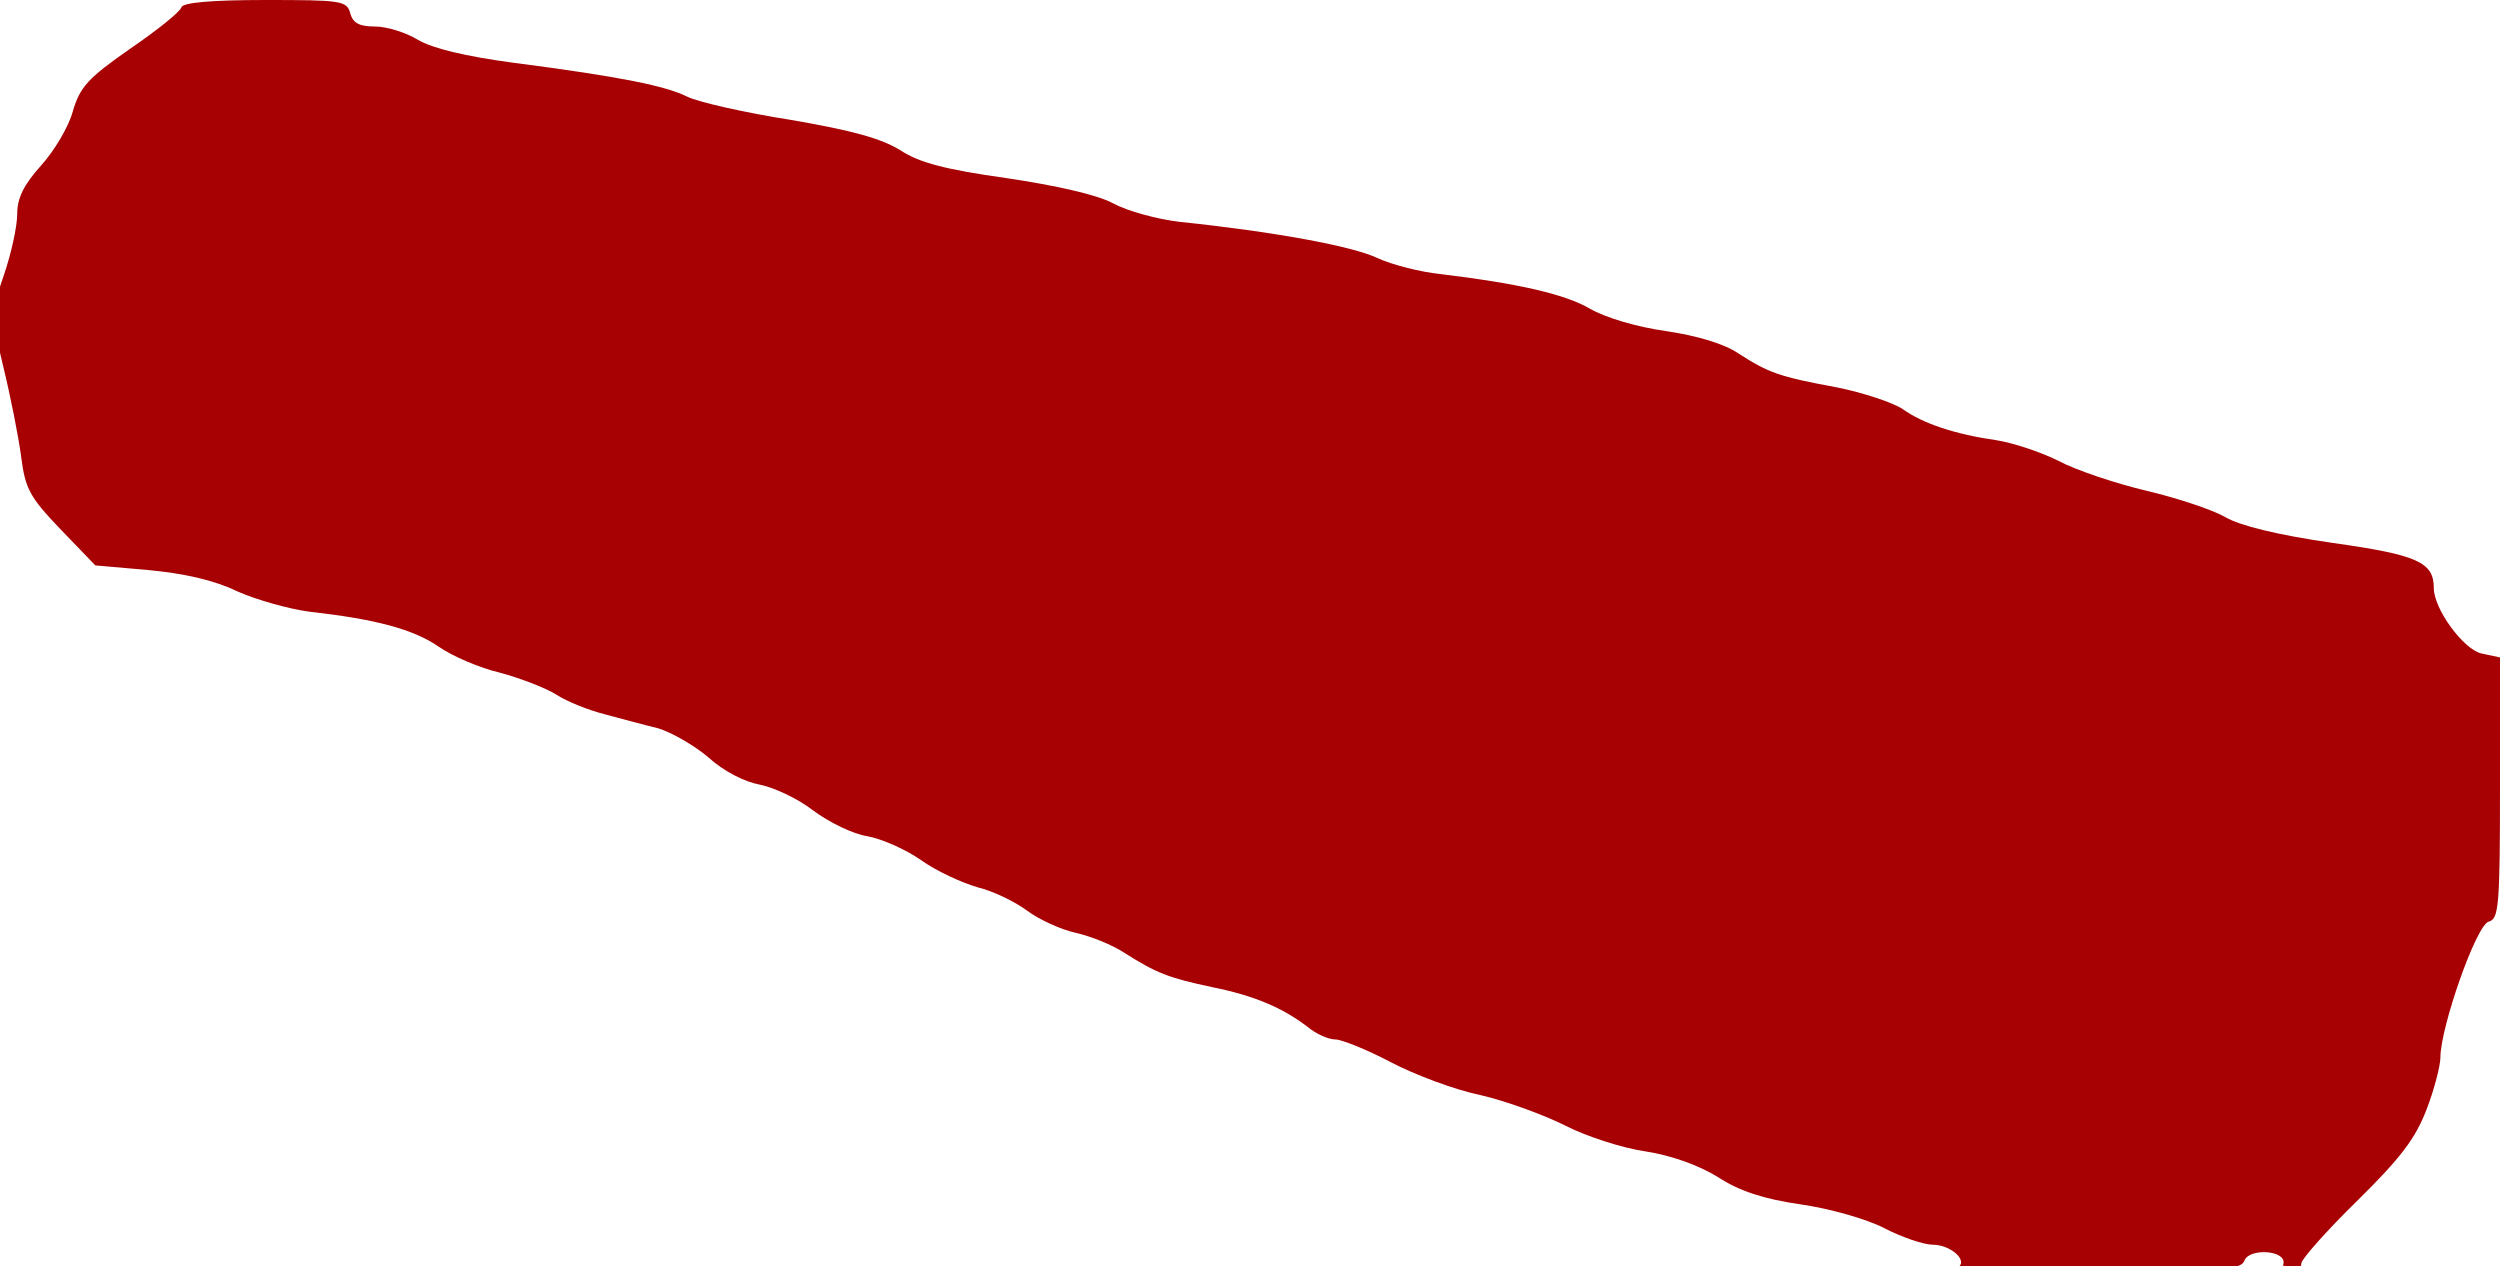
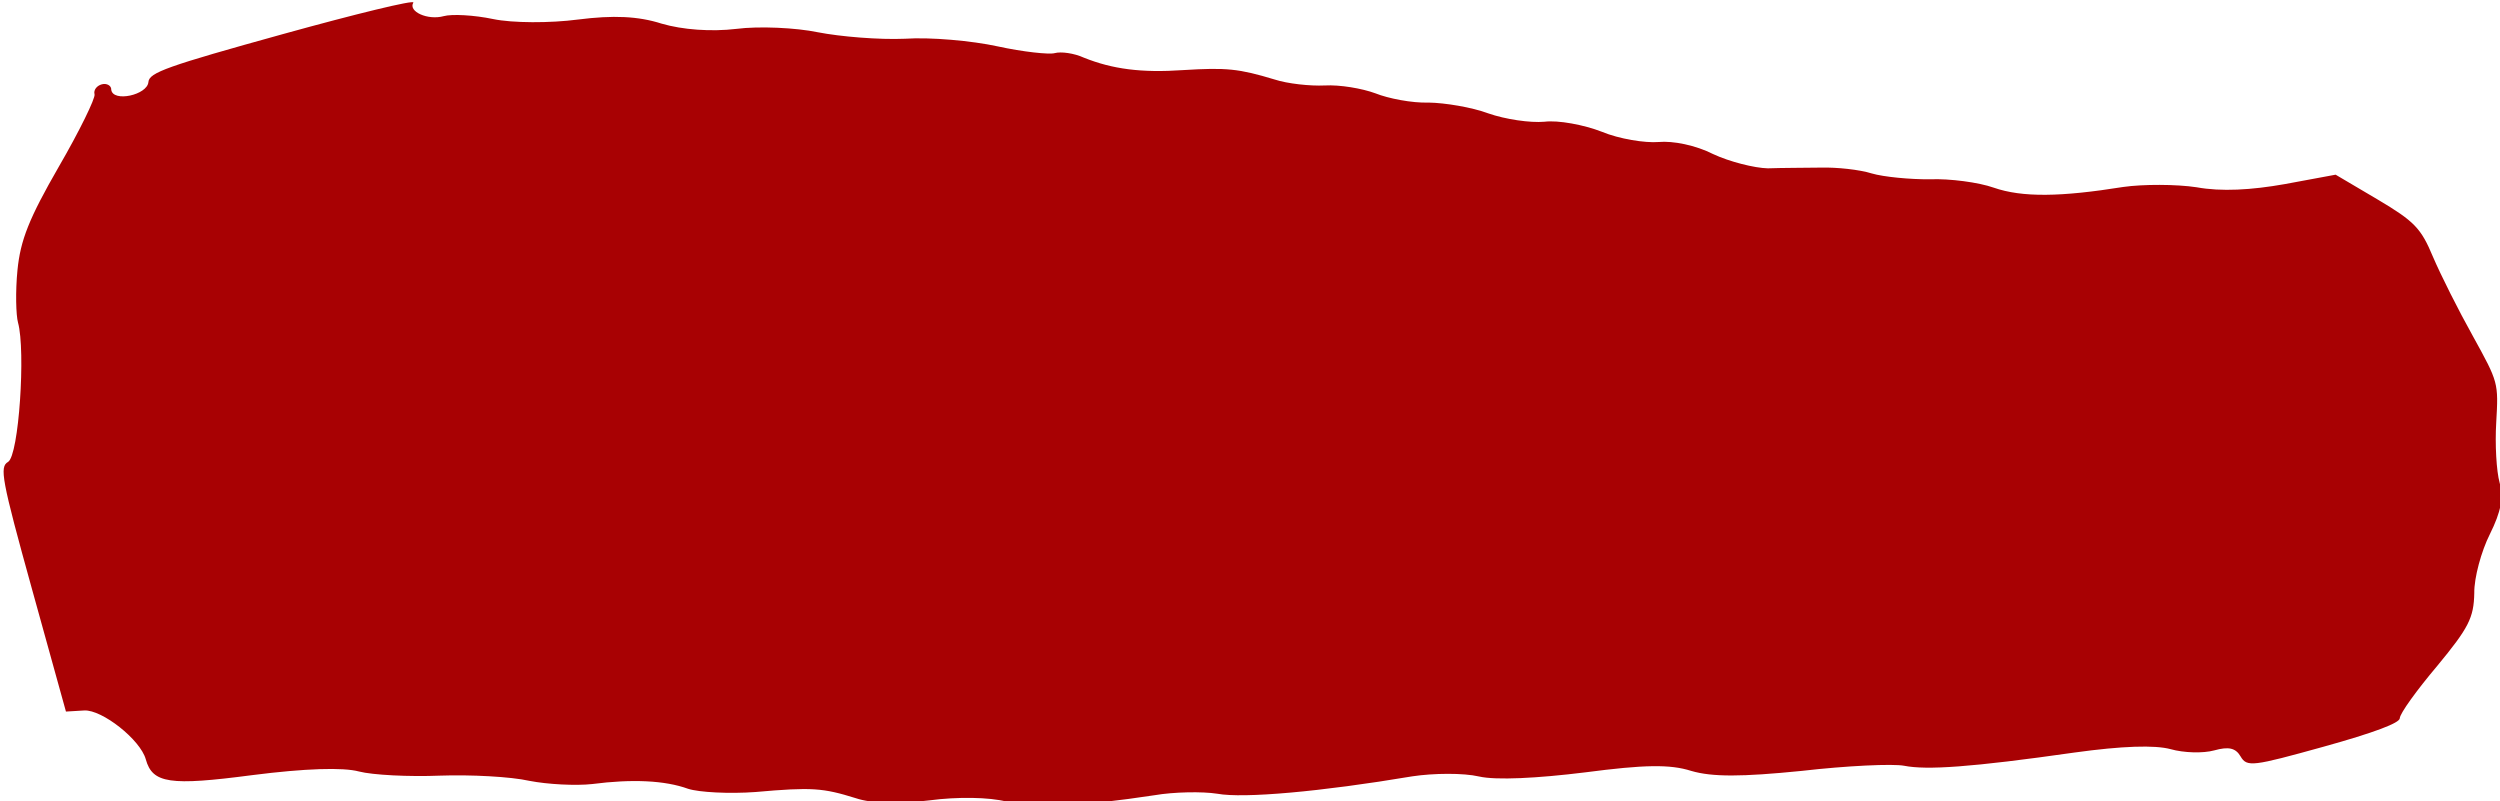
- <svg xmlns="http://www.w3.org/2000/svg" width="47.2" height="23.9" viewBox="-3.65 13.65 47.2 23.9" preserveAspectRatio="none">
-   <g transform="rotate(90 19.95 25.6)">
+ <svg xmlns="http://www.w3.org/2000/svg" width="48.7" height="15.6" viewBox="-4.2 17.6 48.7 15.6" preserveAspectRatio="none">
+   <g transform="rotate(-105.5 19.95 25.6)">
    <g transform="translate(8,2)">
      <g transform="scale(0.125,0.125)">
        <g transform="translate(0,384) scale(0.1,-0.1)" fill="#a80103" stroke="none">
          <path d="M987 3812 c-6 -27 -67 -72 -99 -72 -39 0 -50 -25 -68 -153 -12 -83 -26 -140 -39 -162 -11 -19 -29 -73 -40 -120 -11 -46 -31 -106 -45 -132 -13 -26 -27 -68 -31 -93 -9 -63 -25 -111 -47 -142 -10 -15 -25 -60 -33 -100 -16 -87 -22 -103 -51 -148 -15 -22 -27 -63 -34 -110 -6 -43 -20 -91 -34 -115 -22 -38 -38 -109 -52 -225 -3 -30 -14 -73 -24 -95 -18 -37 -40 -156 -55 -300 -4 -33 -16 -78 -28 -100 -13 -24 -27 -87 -38 -161 -13 -92 -23 -131 -42 -160 -18 -29 -30 -73 -46 -166 -11 -70 -27 -140 -35 -156 -16 -32 -30 -99 -51 -261 -10 -75 -22 -124 -35 -146 -11 -18 -20 -47 -20 -65 0 -23 -5 -33 -20 -37 -19 -5 -20 -14 -20 -128 0 -83 4 -125 11 -127 7 -2 35 -37 63 -78 44 -63 57 -75 94 -86 23 -6 60 -28 82 -48 29 -26 49 -36 73 -36 19 0 60 -9 92 -20 59 -20 59 -20 139 -1 45 11 106 23 136 27 48 6 61 13 109 59 l55 53 7 80 c5 53 15 99 32 134 13 29 27 79 31 110 11 98 26 156 53 195 14 20 32 62 39 92 8 30 23 69 33 85 11 17 24 50 30 74 6 23 16 59 21 80 6 20 26 55 44 76 21 23 37 55 41 77 4 21 21 58 39 81 18 24 36 61 39 82 4 22 20 58 36 81 16 22 34 61 41 85 6 25 23 59 36 76 13 18 28 50 33 73 5 22 18 55 30 73 31 49 38 67 52 133 13 64 31 106 60 144 11 13 19 32 19 42 0 9 15 47 34 83 19 36 42 97 50 136 9 39 30 96 46 128 16 31 34 86 39 121 6 39 21 81 39 110 21 32 33 69 41 124 6 43 22 100 36 127 14 27 25 60 25 73 0 26 22 52 33 40 4 -3 7 91 7 209 0 187 -2 217 -16 222 -19 7 -16 62 4 59 6 -2 12 4 12 12 0 8 -5 15 -12 15 -6 0 -49 38 -94 84 -65 66 -94 88 -138 105 -31 12 -67 21 -79 21 -45 0 -200 54 -205 73 -4 15 -22 17 -202 17 l-197 0 -6 -28z" />
        </g>
      </g>
    </g>
    <g transform="translate(2,50)">
      <g fill="#8d0205" />
    </g>
  </g>
</svg>
